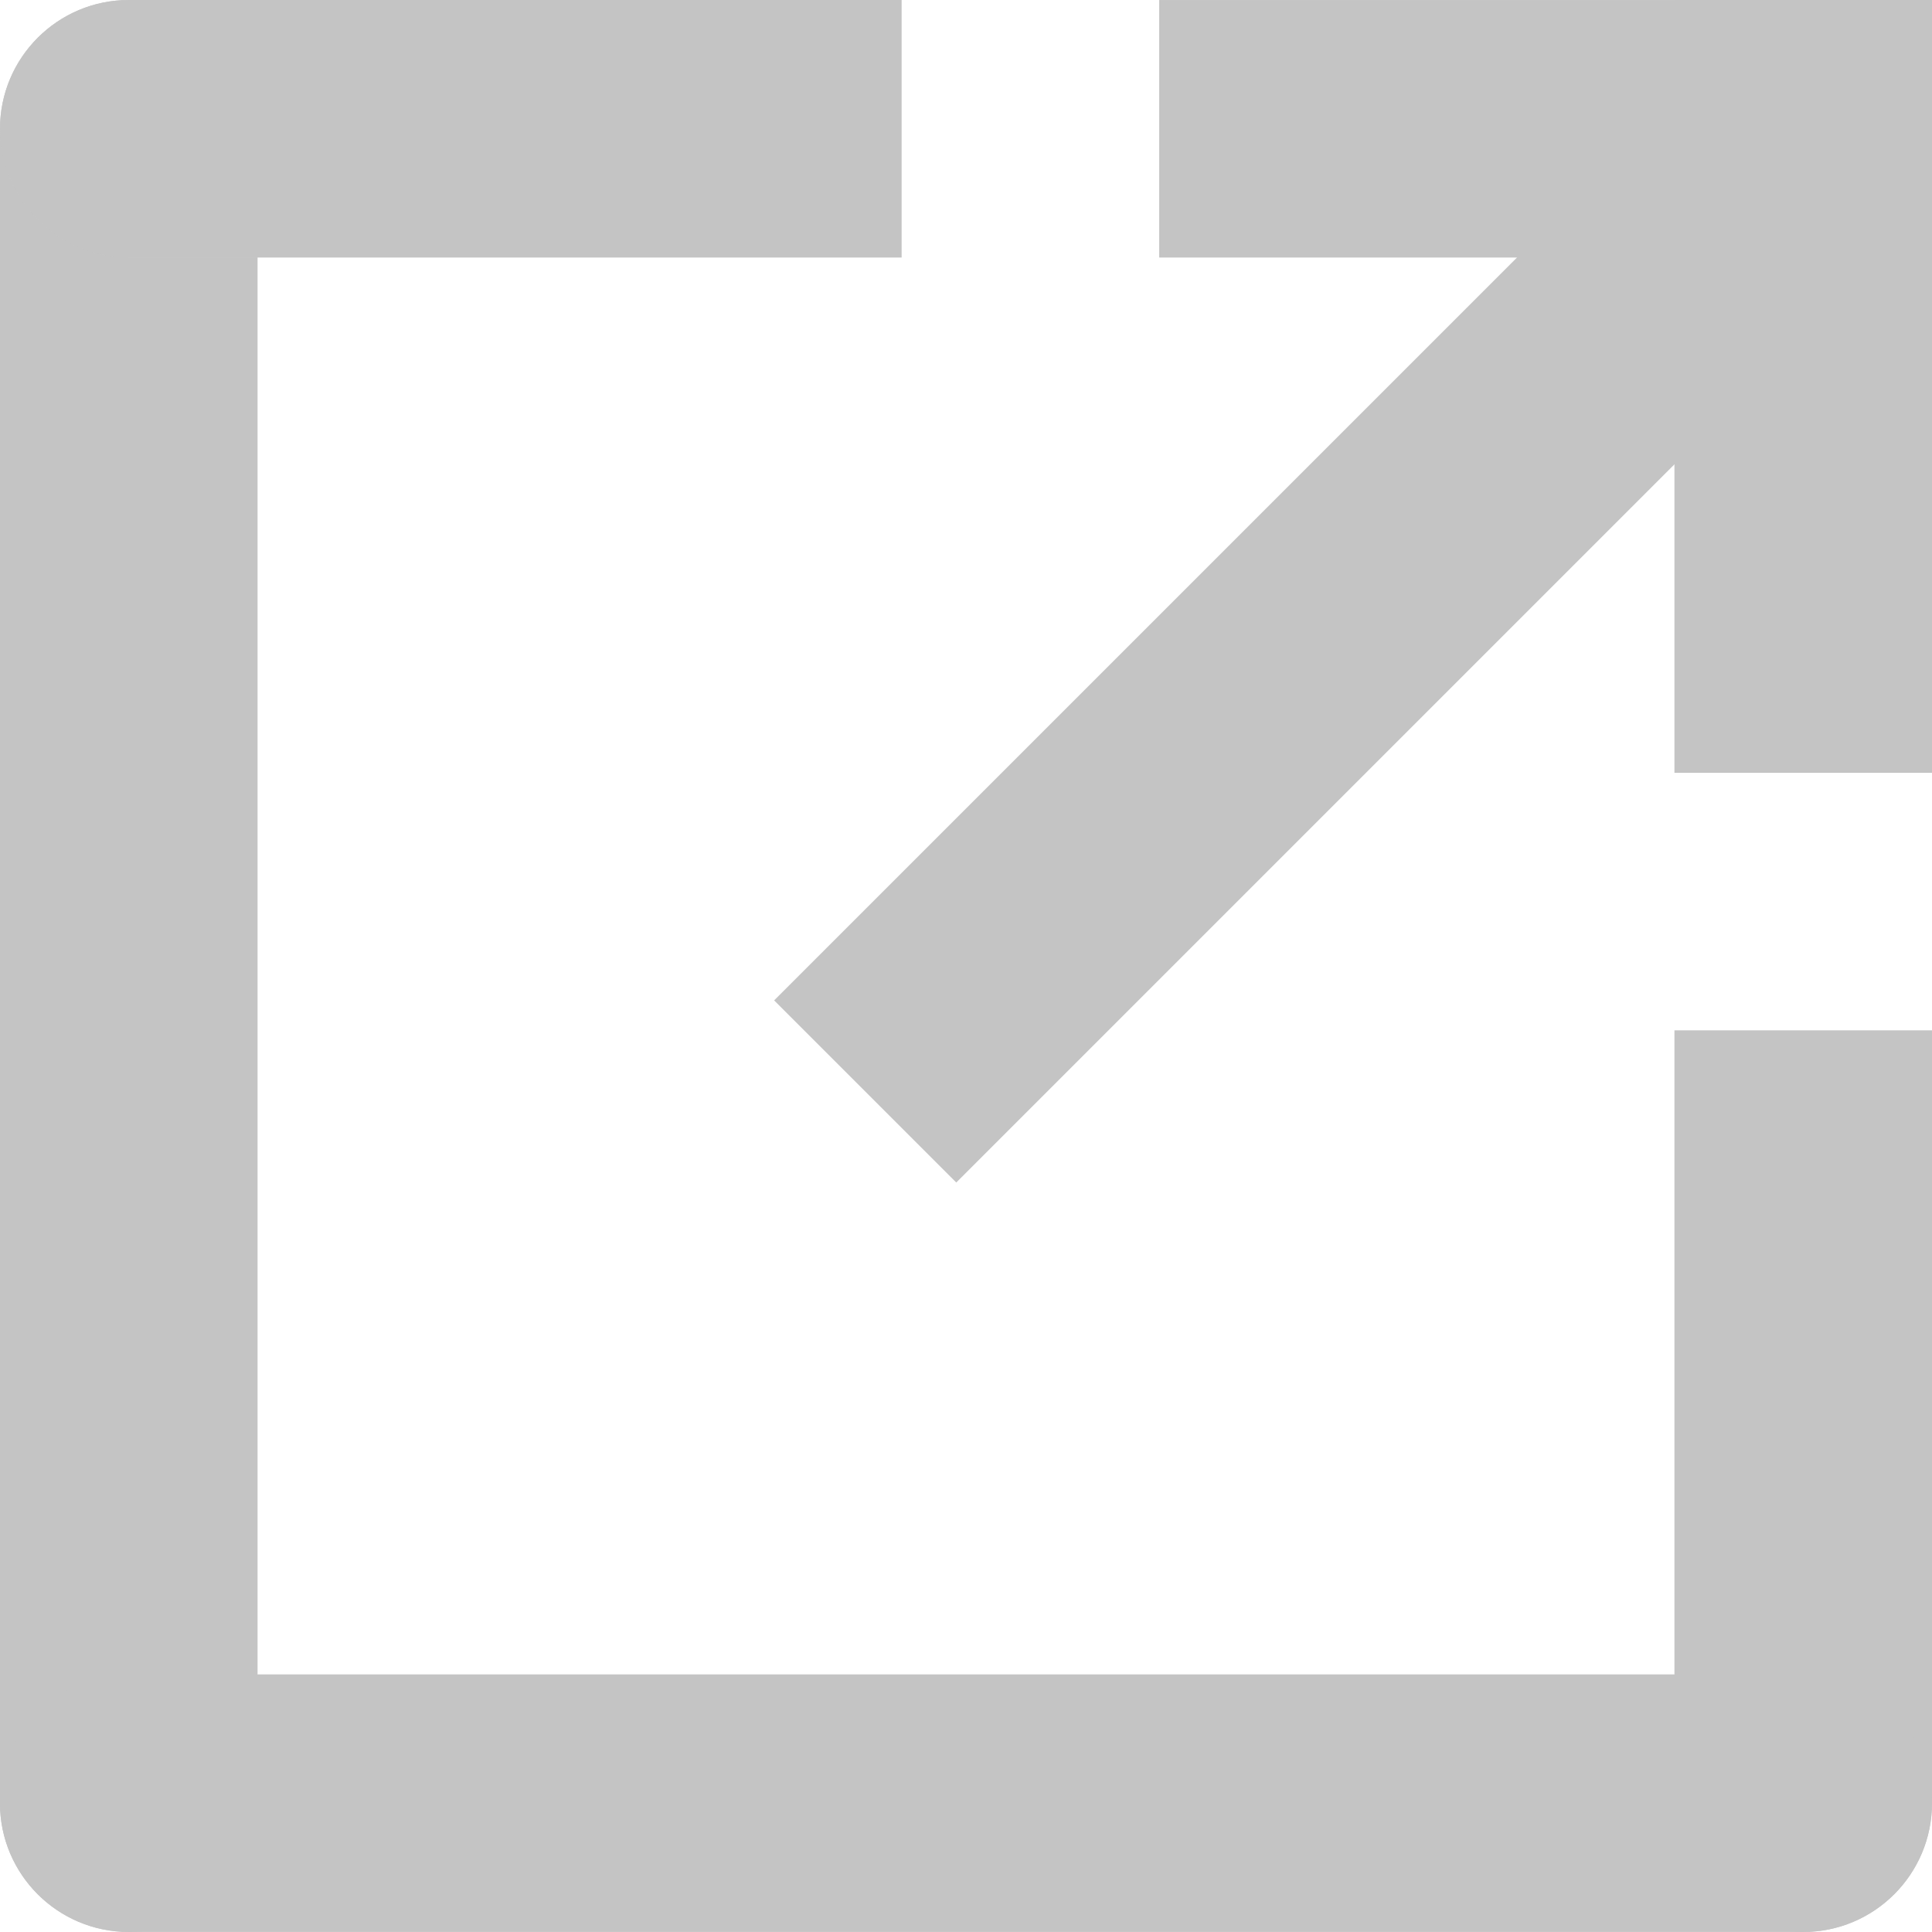
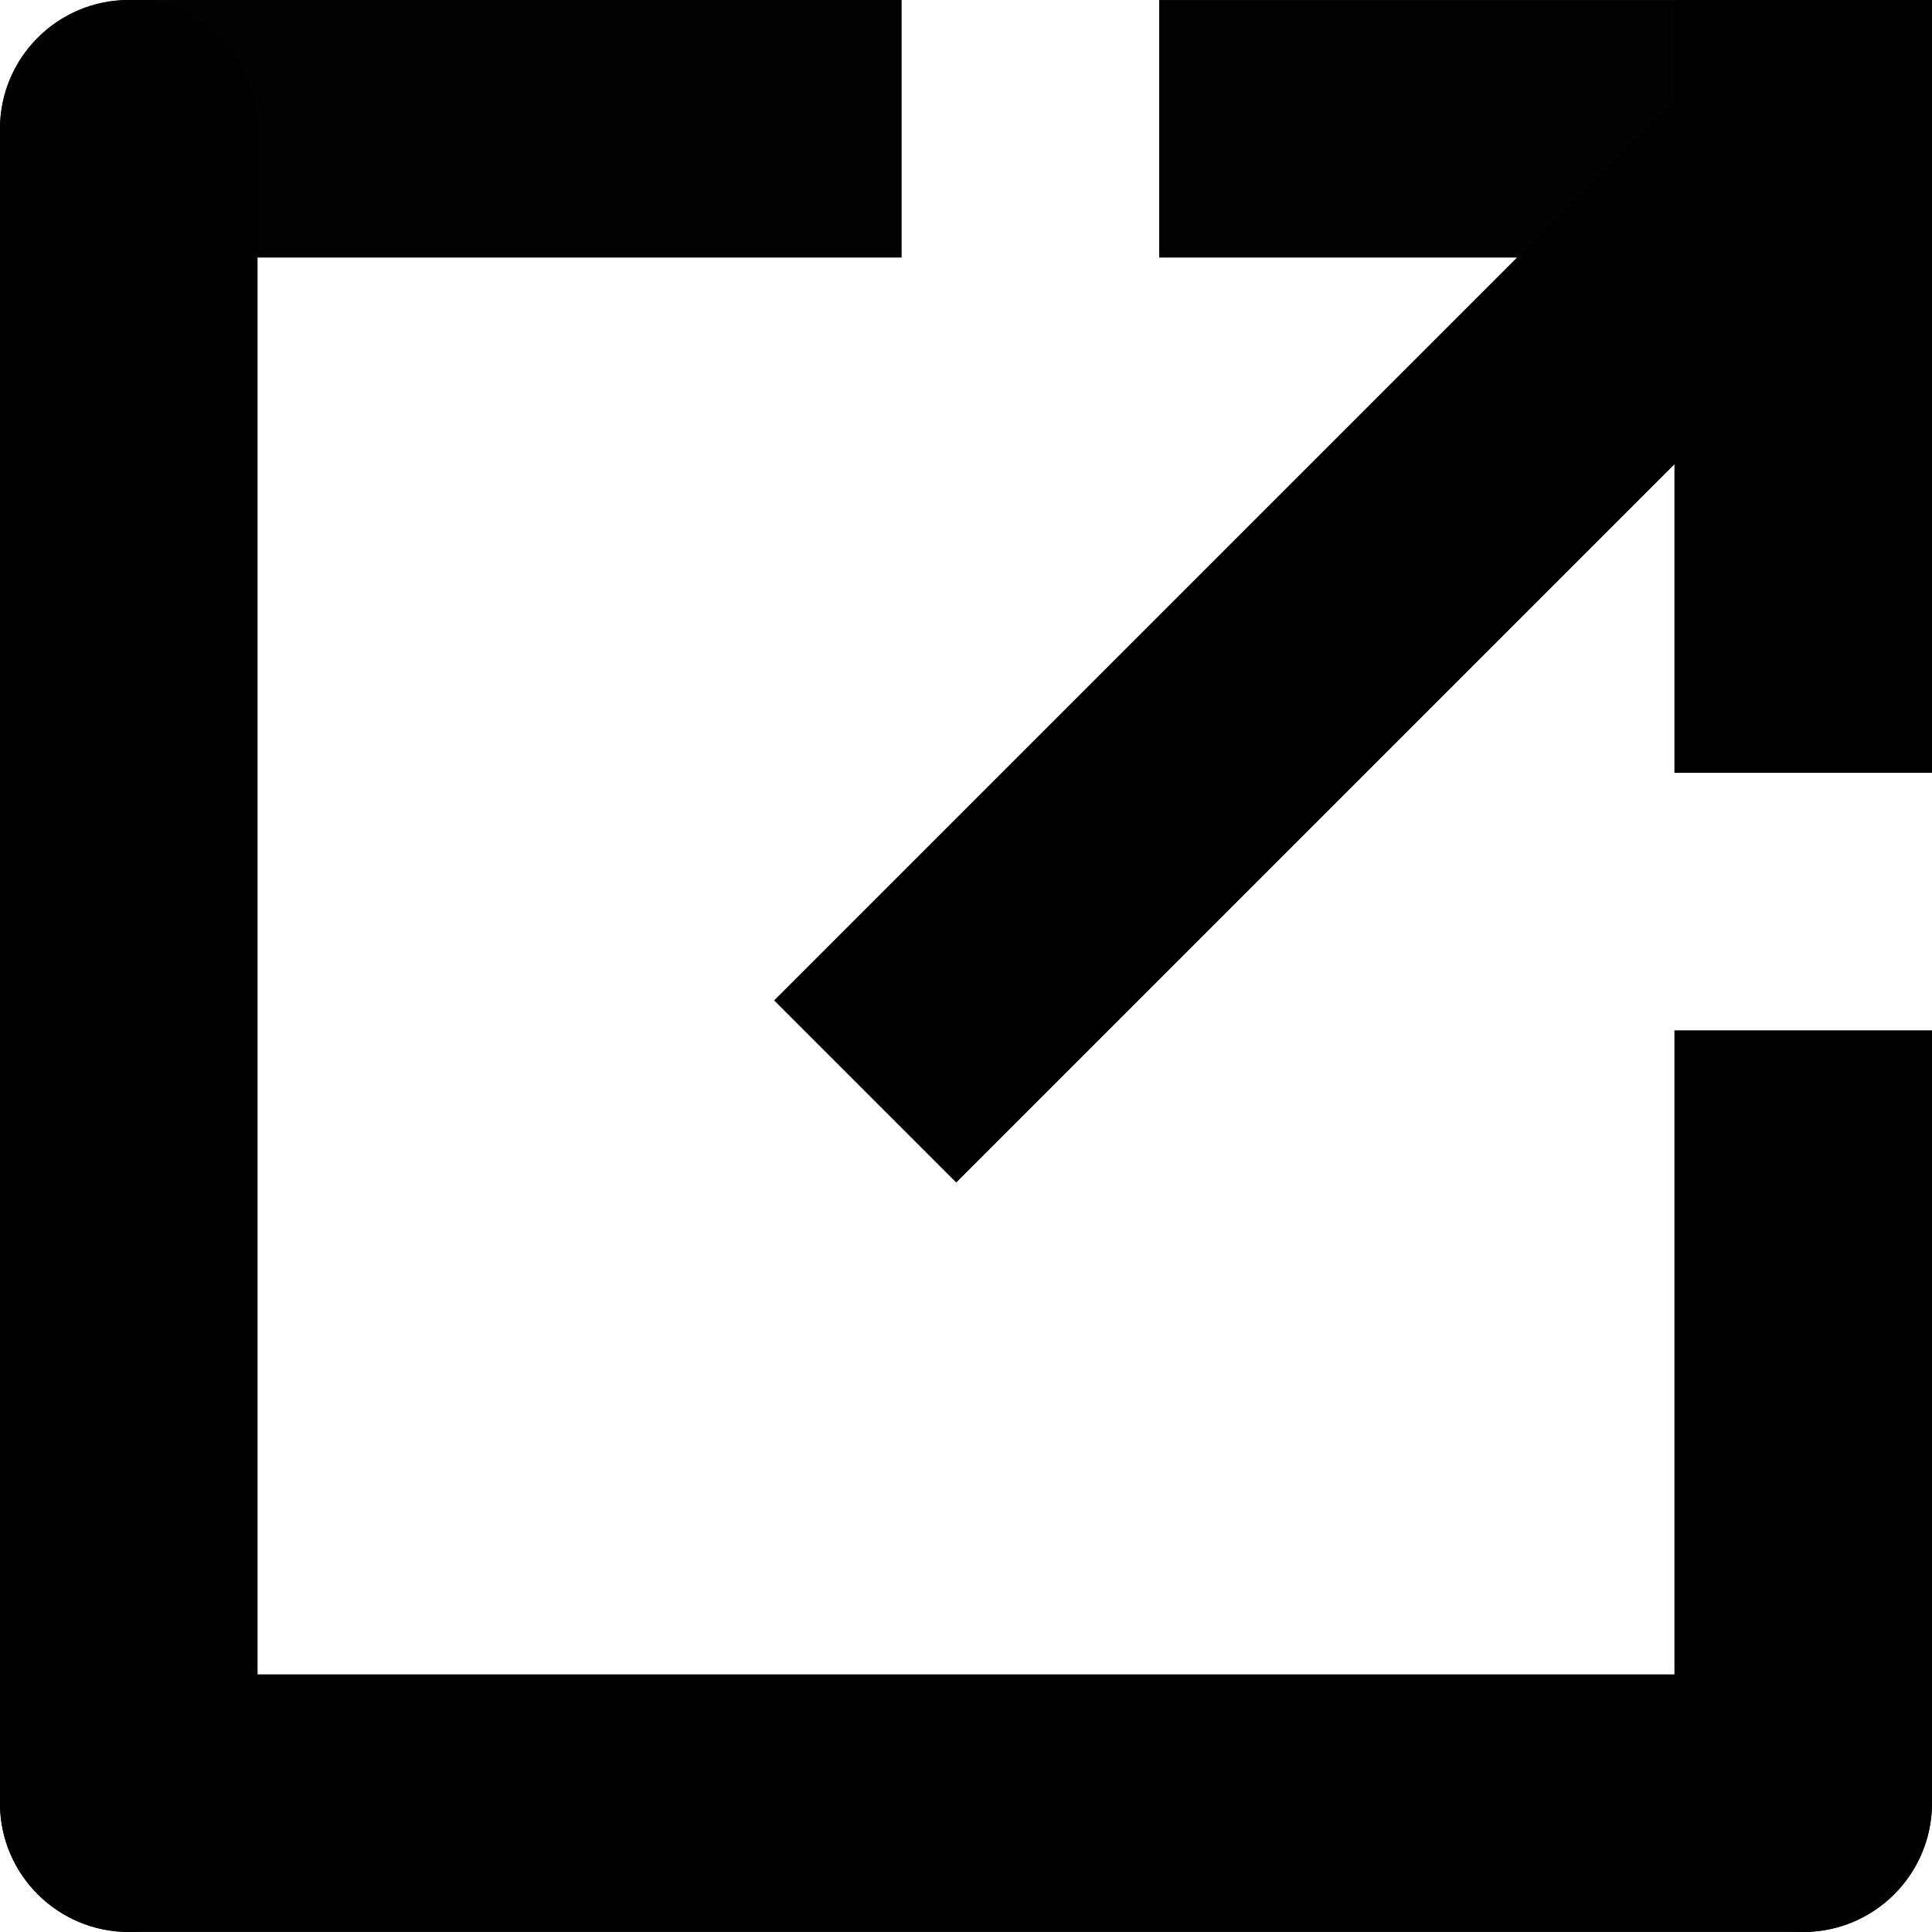
<svg xmlns="http://www.w3.org/2000/svg" width="16" height="16" viewBox="0 0 16 16" fill="none">
-   <rect width="2.133" height="16" rx="1.067" fill="#C4C4C4" />
-   <path opacity="0.99" d="M9.6 2.133L9.6 8.96454e-05L16 8.93656e-05L16 2.133L9.6 2.133Z" fill="#C4C4C4" />
-   <path opacity="0.99" d="M1.067 2.133C0.478 2.133 -2.08749e-08 1.656 -4.66255e-08 1.067V1.067C-7.2376e-08 0.478 0.478 8.98629e-05 1.067 8.98372e-05L7.467 8.95574e-05L7.467 2.133L1.067 2.133Z" fill="#C4C4C4" />
-   <path d="M16 6.4L13.867 6.4L13.867 2.4982e-05L16 2.47955e-05L16 6.4Z" fill="#C4C4C4" />
-   <path d="M16 14.933C16 15.522 15.522 16 14.933 16V16C14.344 16 13.867 15.522 13.867 14.933L13.867 8.533L16 8.533L16 14.933Z" fill="#C4C4C4" />
-   <rect x="16" y="13.867" width="2.133" height="16" rx="1.067" transform="rotate(90 16 13.8666)" fill="#C4C4C4" />
-   <rect x="14.312" y="0.384" width="2.133" height="11.174" transform="rotate(45 14.3125 0.384033)" fill="#C4C4C4" />
+   <rect width="2.133" height="16" rx="1.067" fill="currentColor" />
+   <path opacity="0.99" d="M9.6 2.133L9.6 8.96454e-05L16 8.93656e-05L16 2.133L9.6 2.133Z" fill="currentColor" />
+   <path opacity="0.99" d="M1.067 2.133C0.478 2.133 -2.08749e-08 1.656 -4.66255e-08 1.067V1.067C-7.2376e-08 0.478 0.478 8.98629e-05 1.067 8.98372e-05L7.467 8.95574e-05L7.467 2.133L1.067 2.133Z" fill="currentColor" />
+   <path d="M16 6.4L13.867 6.4L13.867 2.4982e-05L16 2.47955e-05L16 6.4Z" fill="currentColor" />
+   <path d="M16 14.933C16 15.522 15.522 16 14.933 16V16C14.344 16 13.867 15.522 13.867 14.933L13.867 8.533L16 8.533L16 14.933Z" fill="currentColor" />
+   <rect x="16" y="13.867" width="2.133" height="16" rx="1.067" transform="rotate(90 16 13.8666)" fill="currentColor" />
+   <rect x="14.312" y="0.384" width="2.133" height="11.174" transform="rotate(45 14.3125 0.384033)" fill="currentColor" />
</svg>
